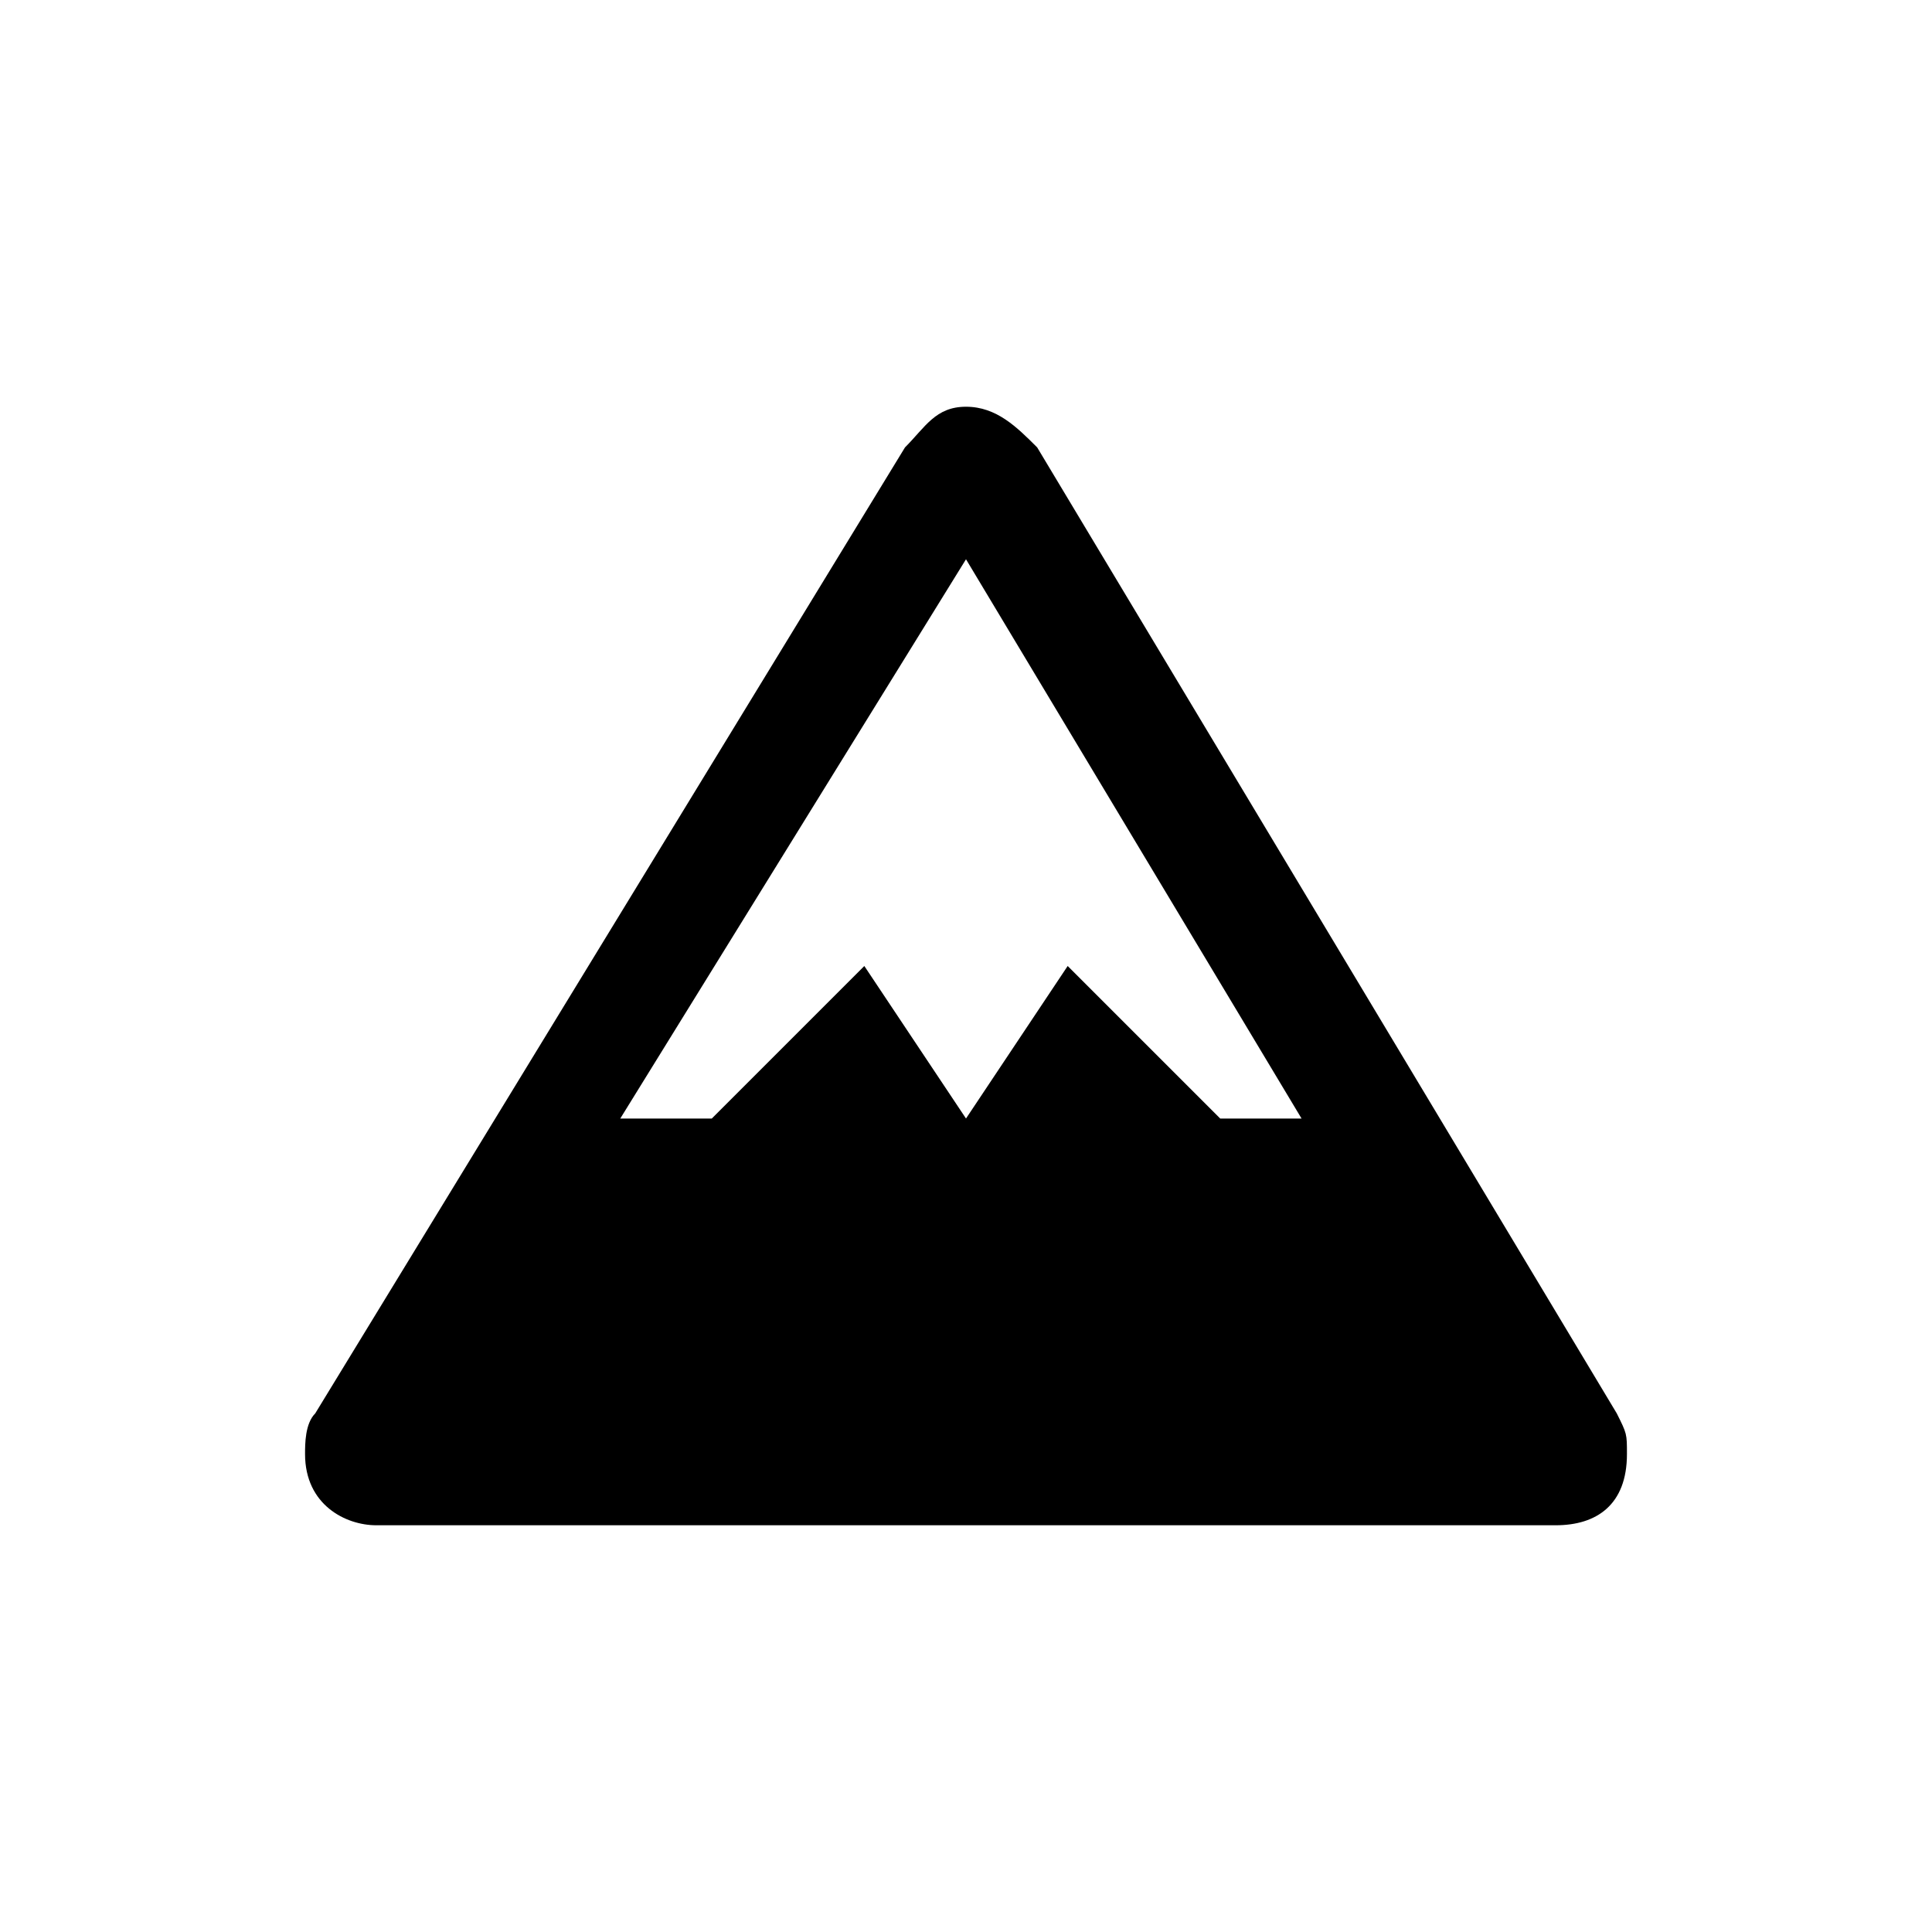
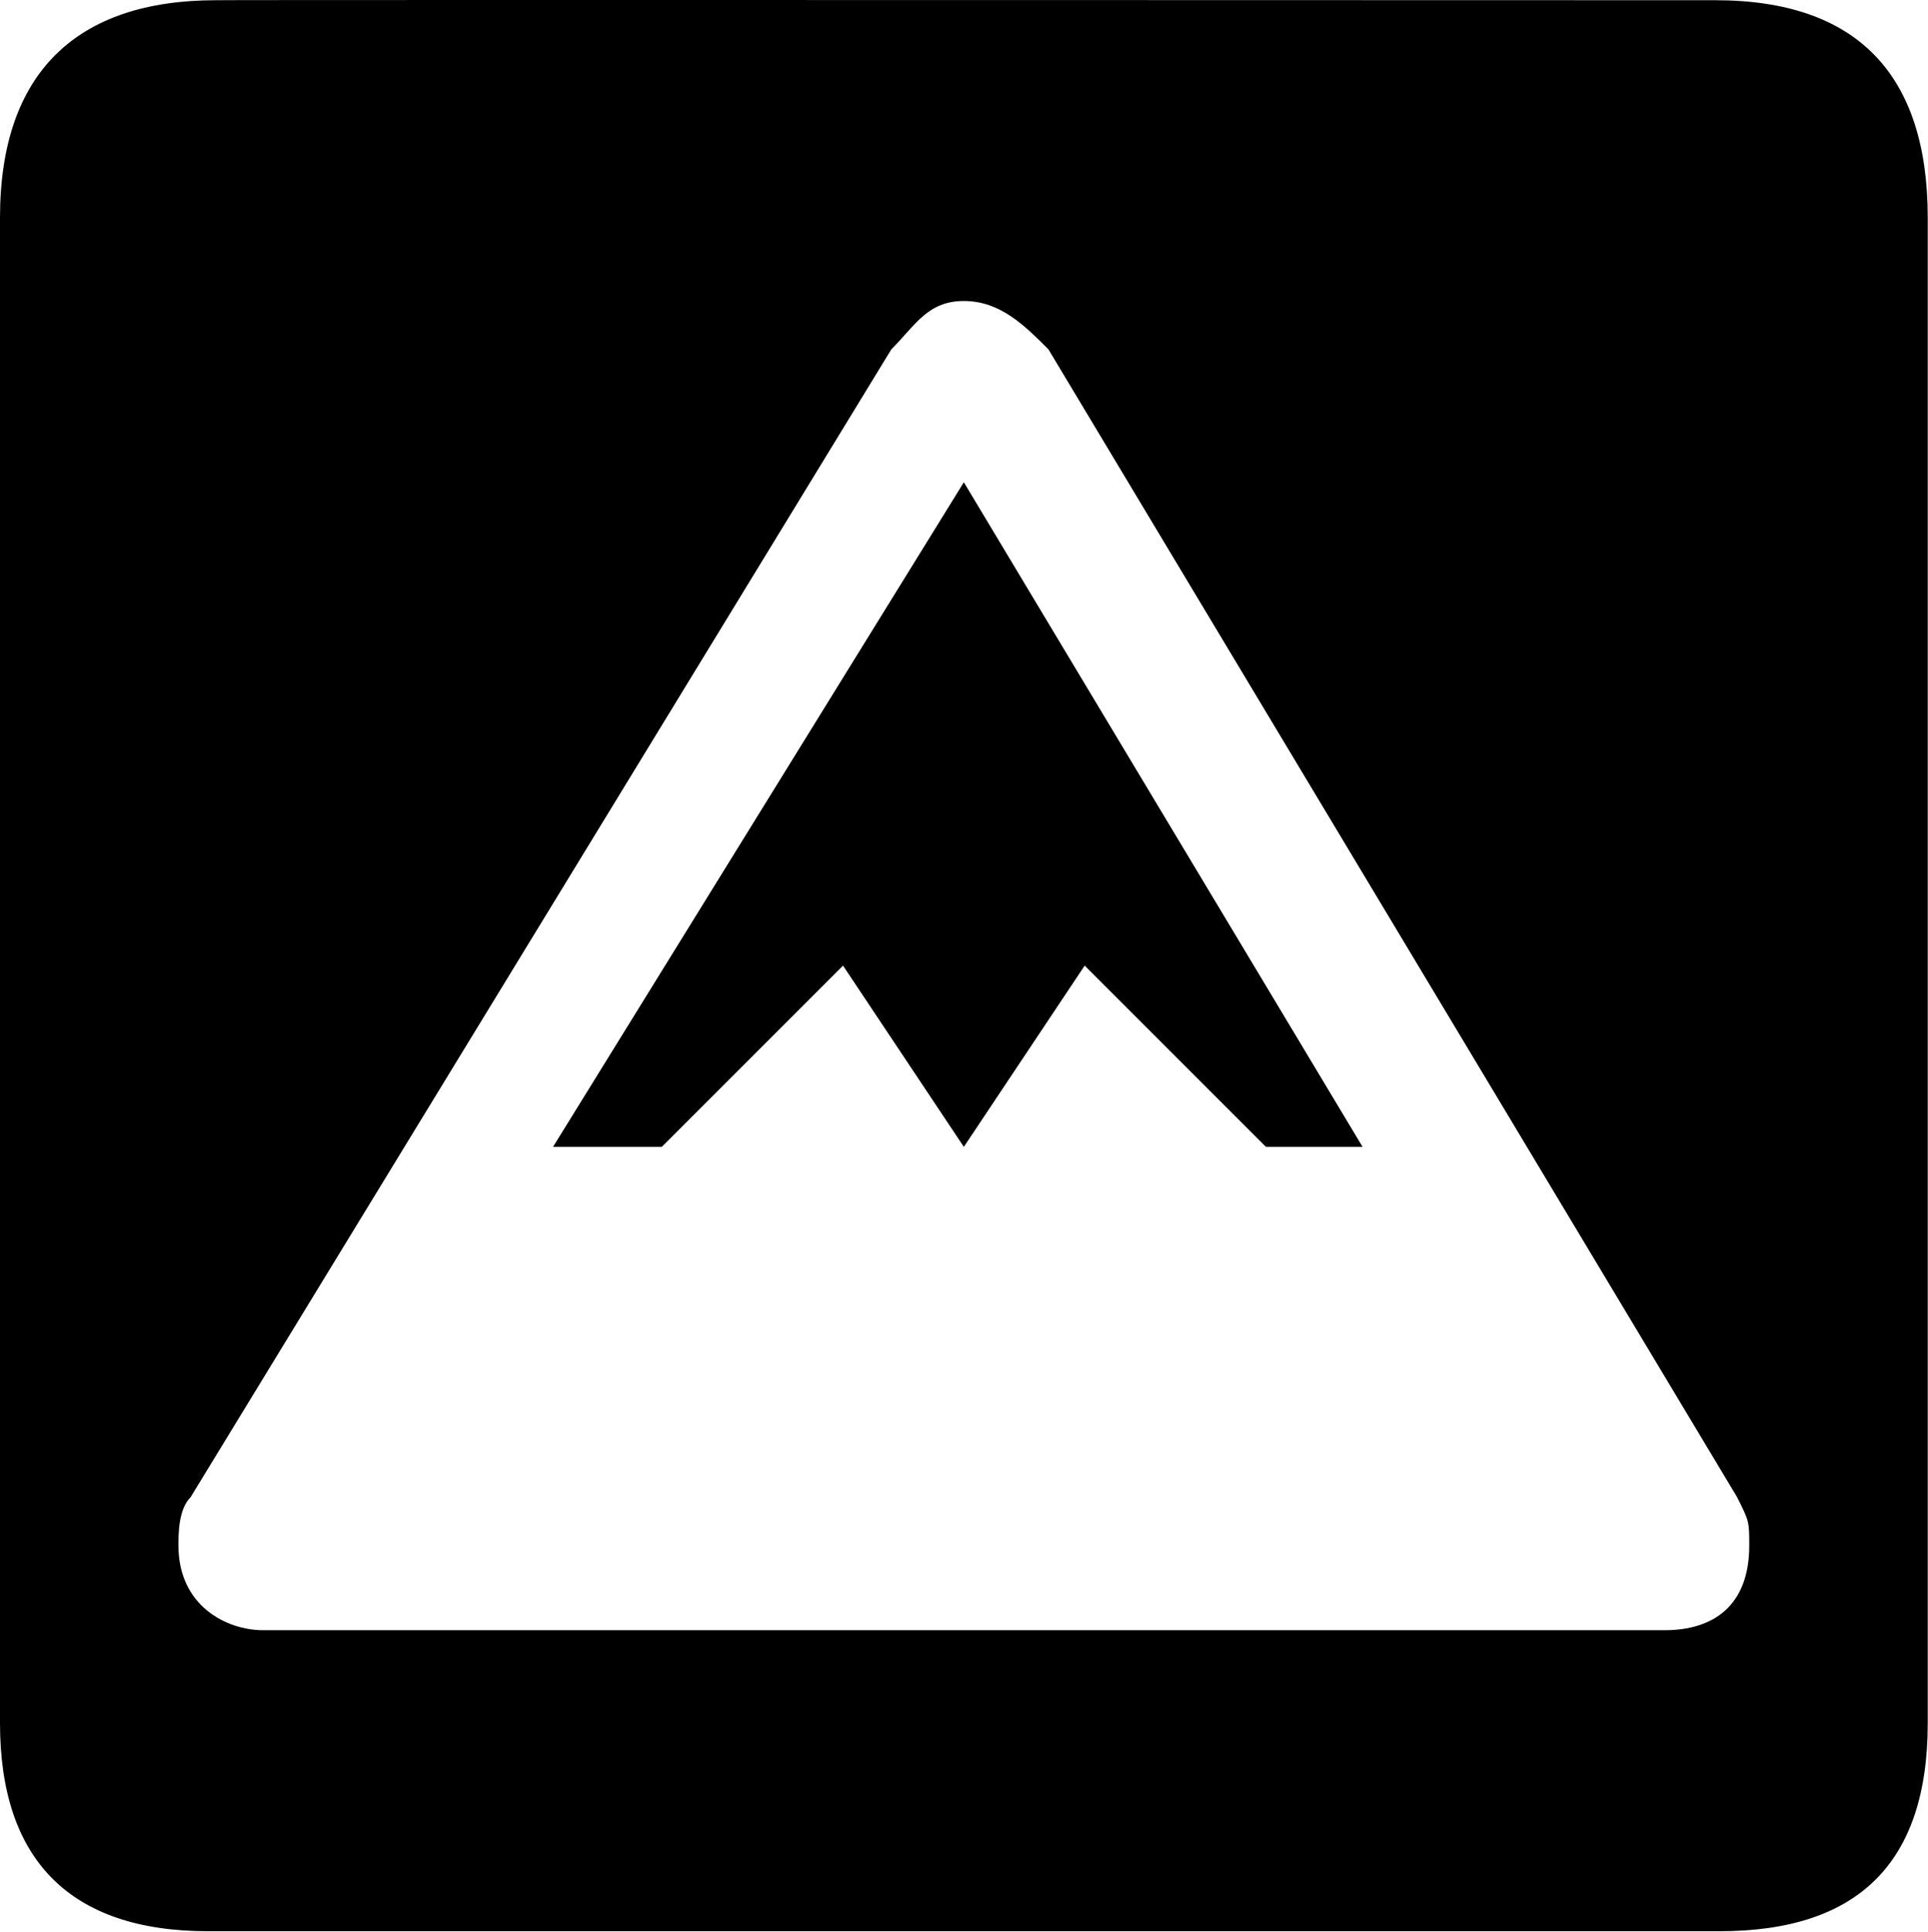
- <svg xmlns="http://www.w3.org/2000/svg" viewBox="0 0 19 19" height="19" width="19">
-   <rect fill="none" x="0" y="0" width="19" height="19" />
-   <path fill="#000" transform="translate(2 2)" d="M7.5,2C7.2,2,7.1,2.2,6.9,2.4  l-5.8,9.5C1,12,1,12.2,1,12.3C1,12.8,1.4,13,1.7,13h11.6c0.4,0,0.7-0.2,0.7-0.7c0-0.2,0-0.2-0.1-0.4L8.2,2.4C8,2.2,7.8,2,7.5,2z   M7.5,3.5L10.8,9H10L8.5,7.5L7.5,9l-1-1.5L5,9H4.1L7.5,3.5z" />
+ <svg xmlns="http://www.w3.org/2000/svg" width="576.45" height="577.45" version="1.1" viewBox="0 0 576.45 577.45">
+   <path d="m64.57 0.064c-41.335 0-64.57 21.37-64.57 65.035v450.12c0 40.844 20.893 62.229 62.191 62.229h452.03c41.307 0 62.229-20.316 62.229-62.229v-450.12c0-42.601-20.923-65.035-63.521-65.035-3e-3 0-448.5-0.143-448.35 0zm223.65 89.939c10.839 0 18.065 7.225 25.291 14.451l205.95 343.25c3.613 7.226 3.613 7.227 3.613 14.453 0 18.066-10.838 25.293-25.291 25.293h-419.13c-10.839 0-25.291-7.227-25.291-25.293 0-3.613 1.5e-4 -10.84 3.613-14.453l209.56-343.25c7.226-7.226 10.84-14.451 21.68-14.451zm0 54.197-122.85 198.72h32.52l54.197-54.195 36.131 54.195 36.131-54.195 54.197 54.195h28.904z" stroke-width="36.131" />
</svg>
